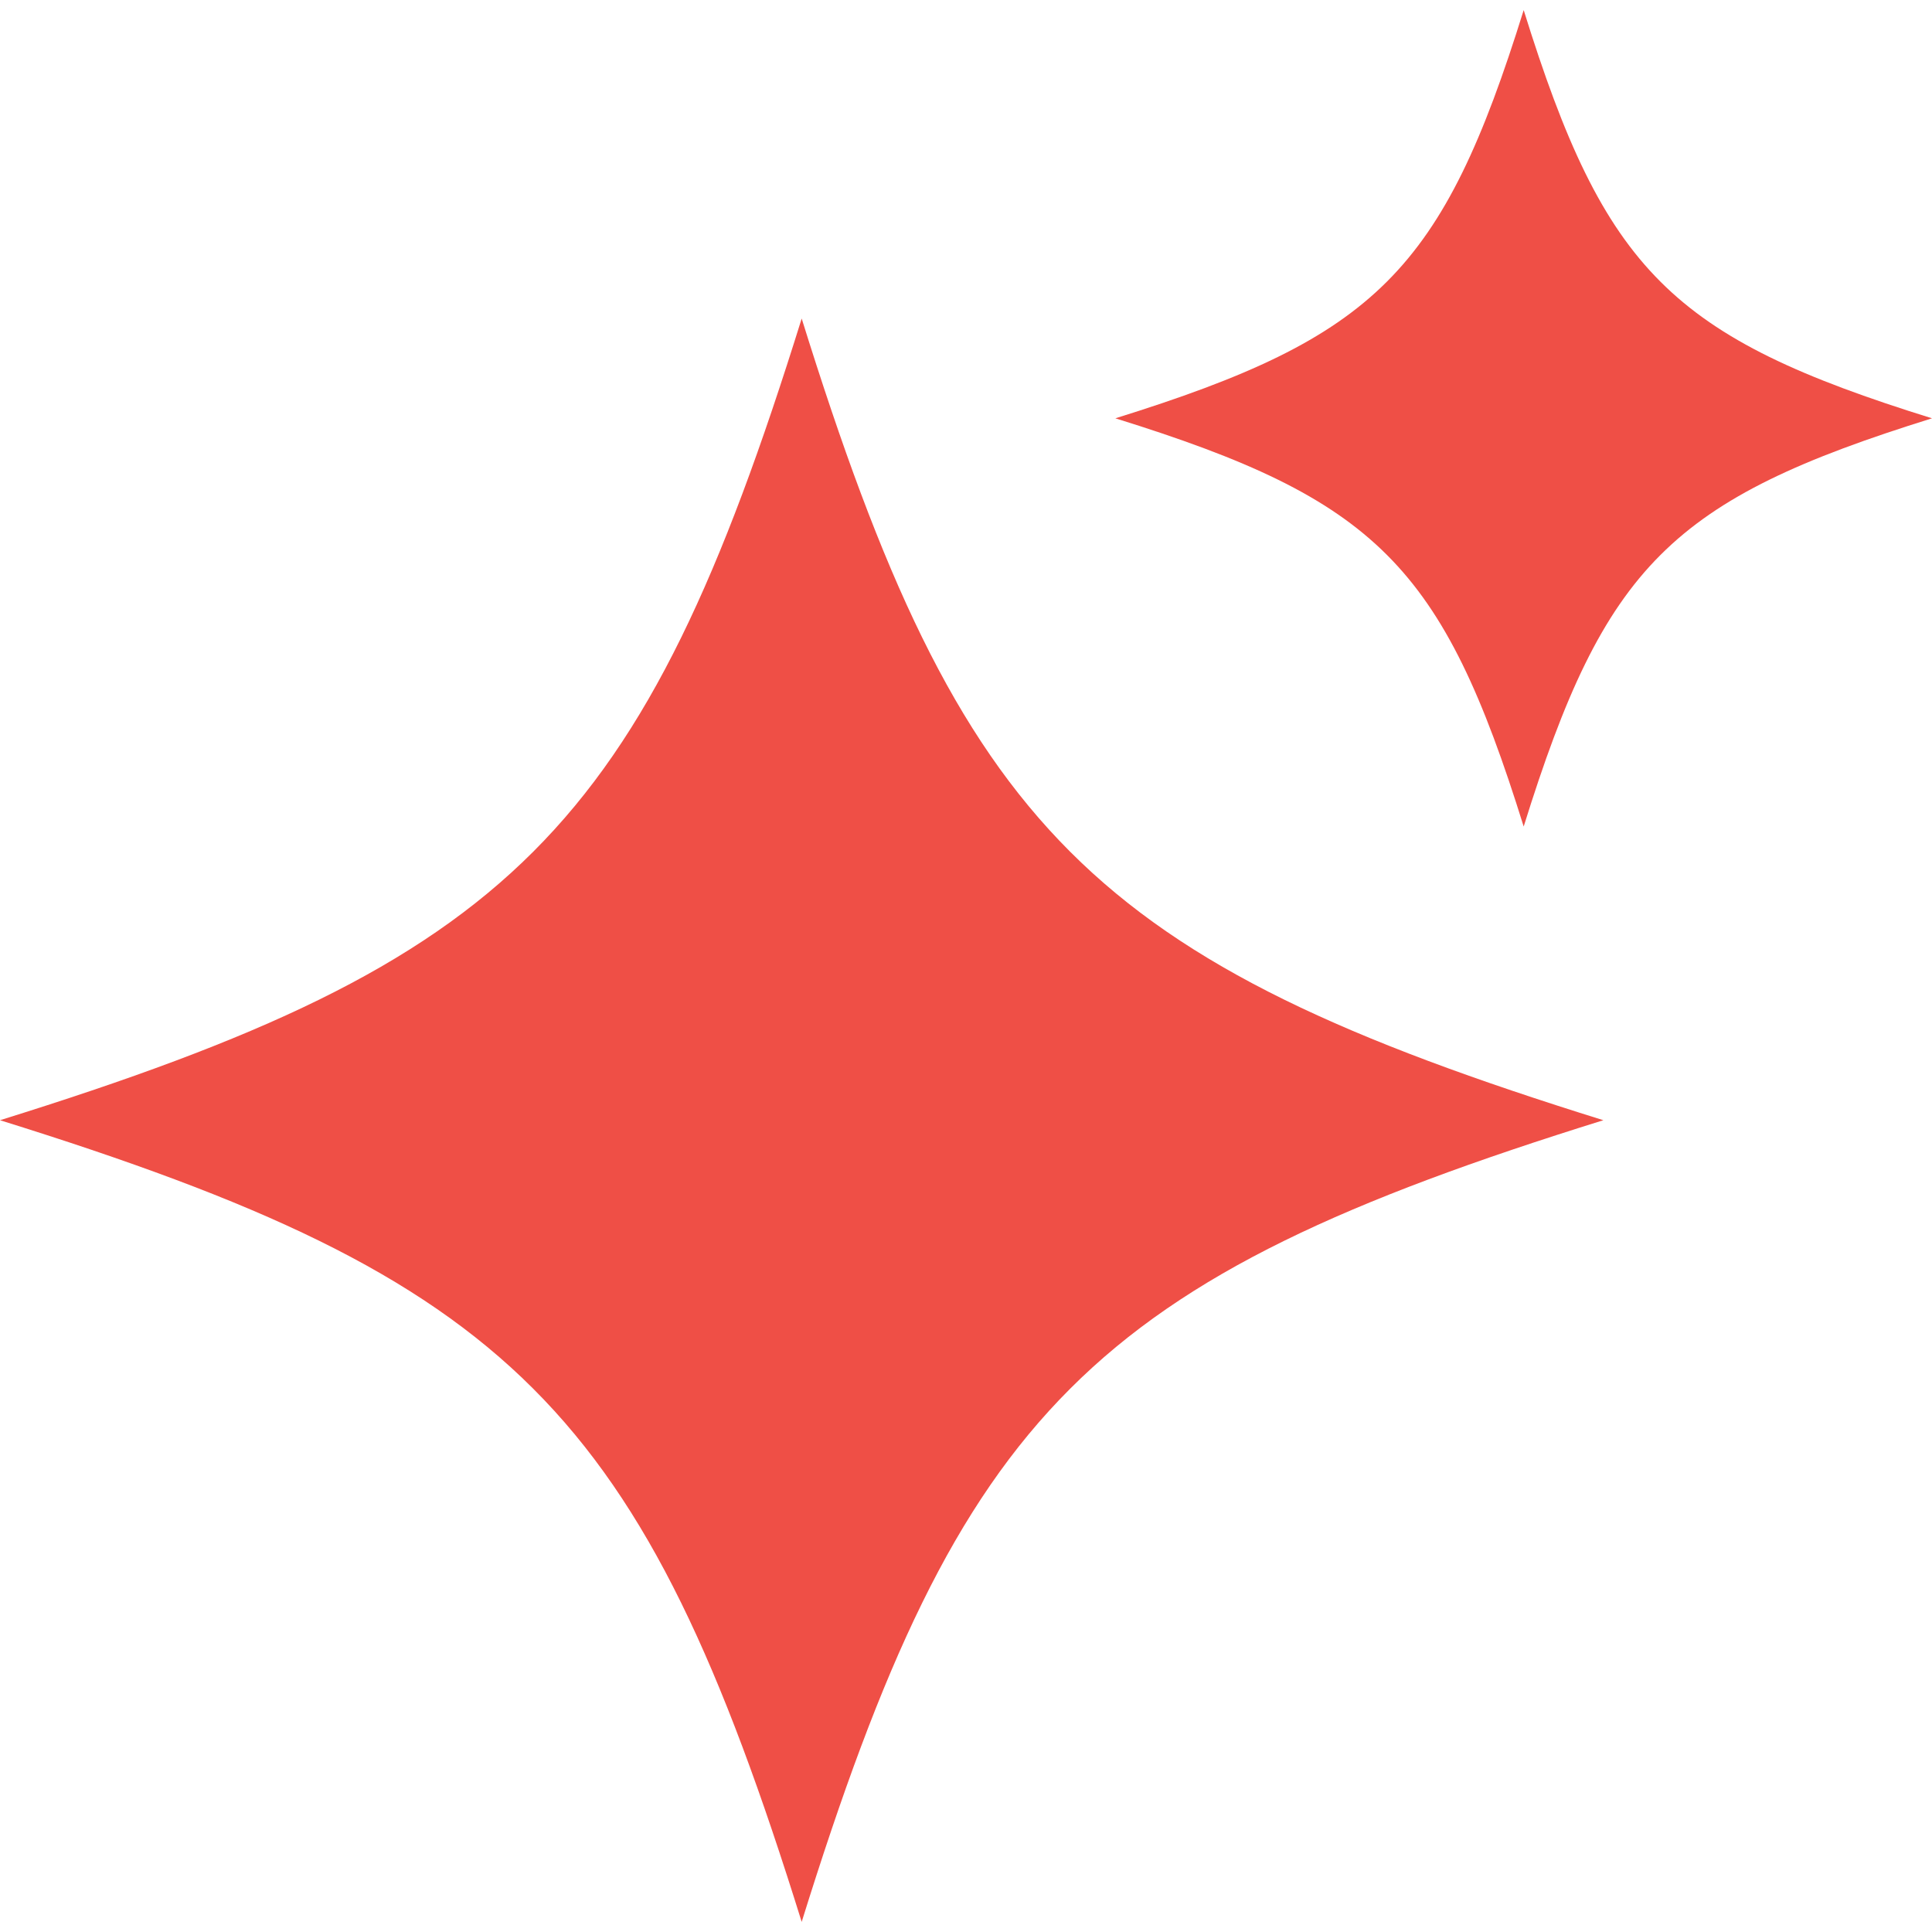
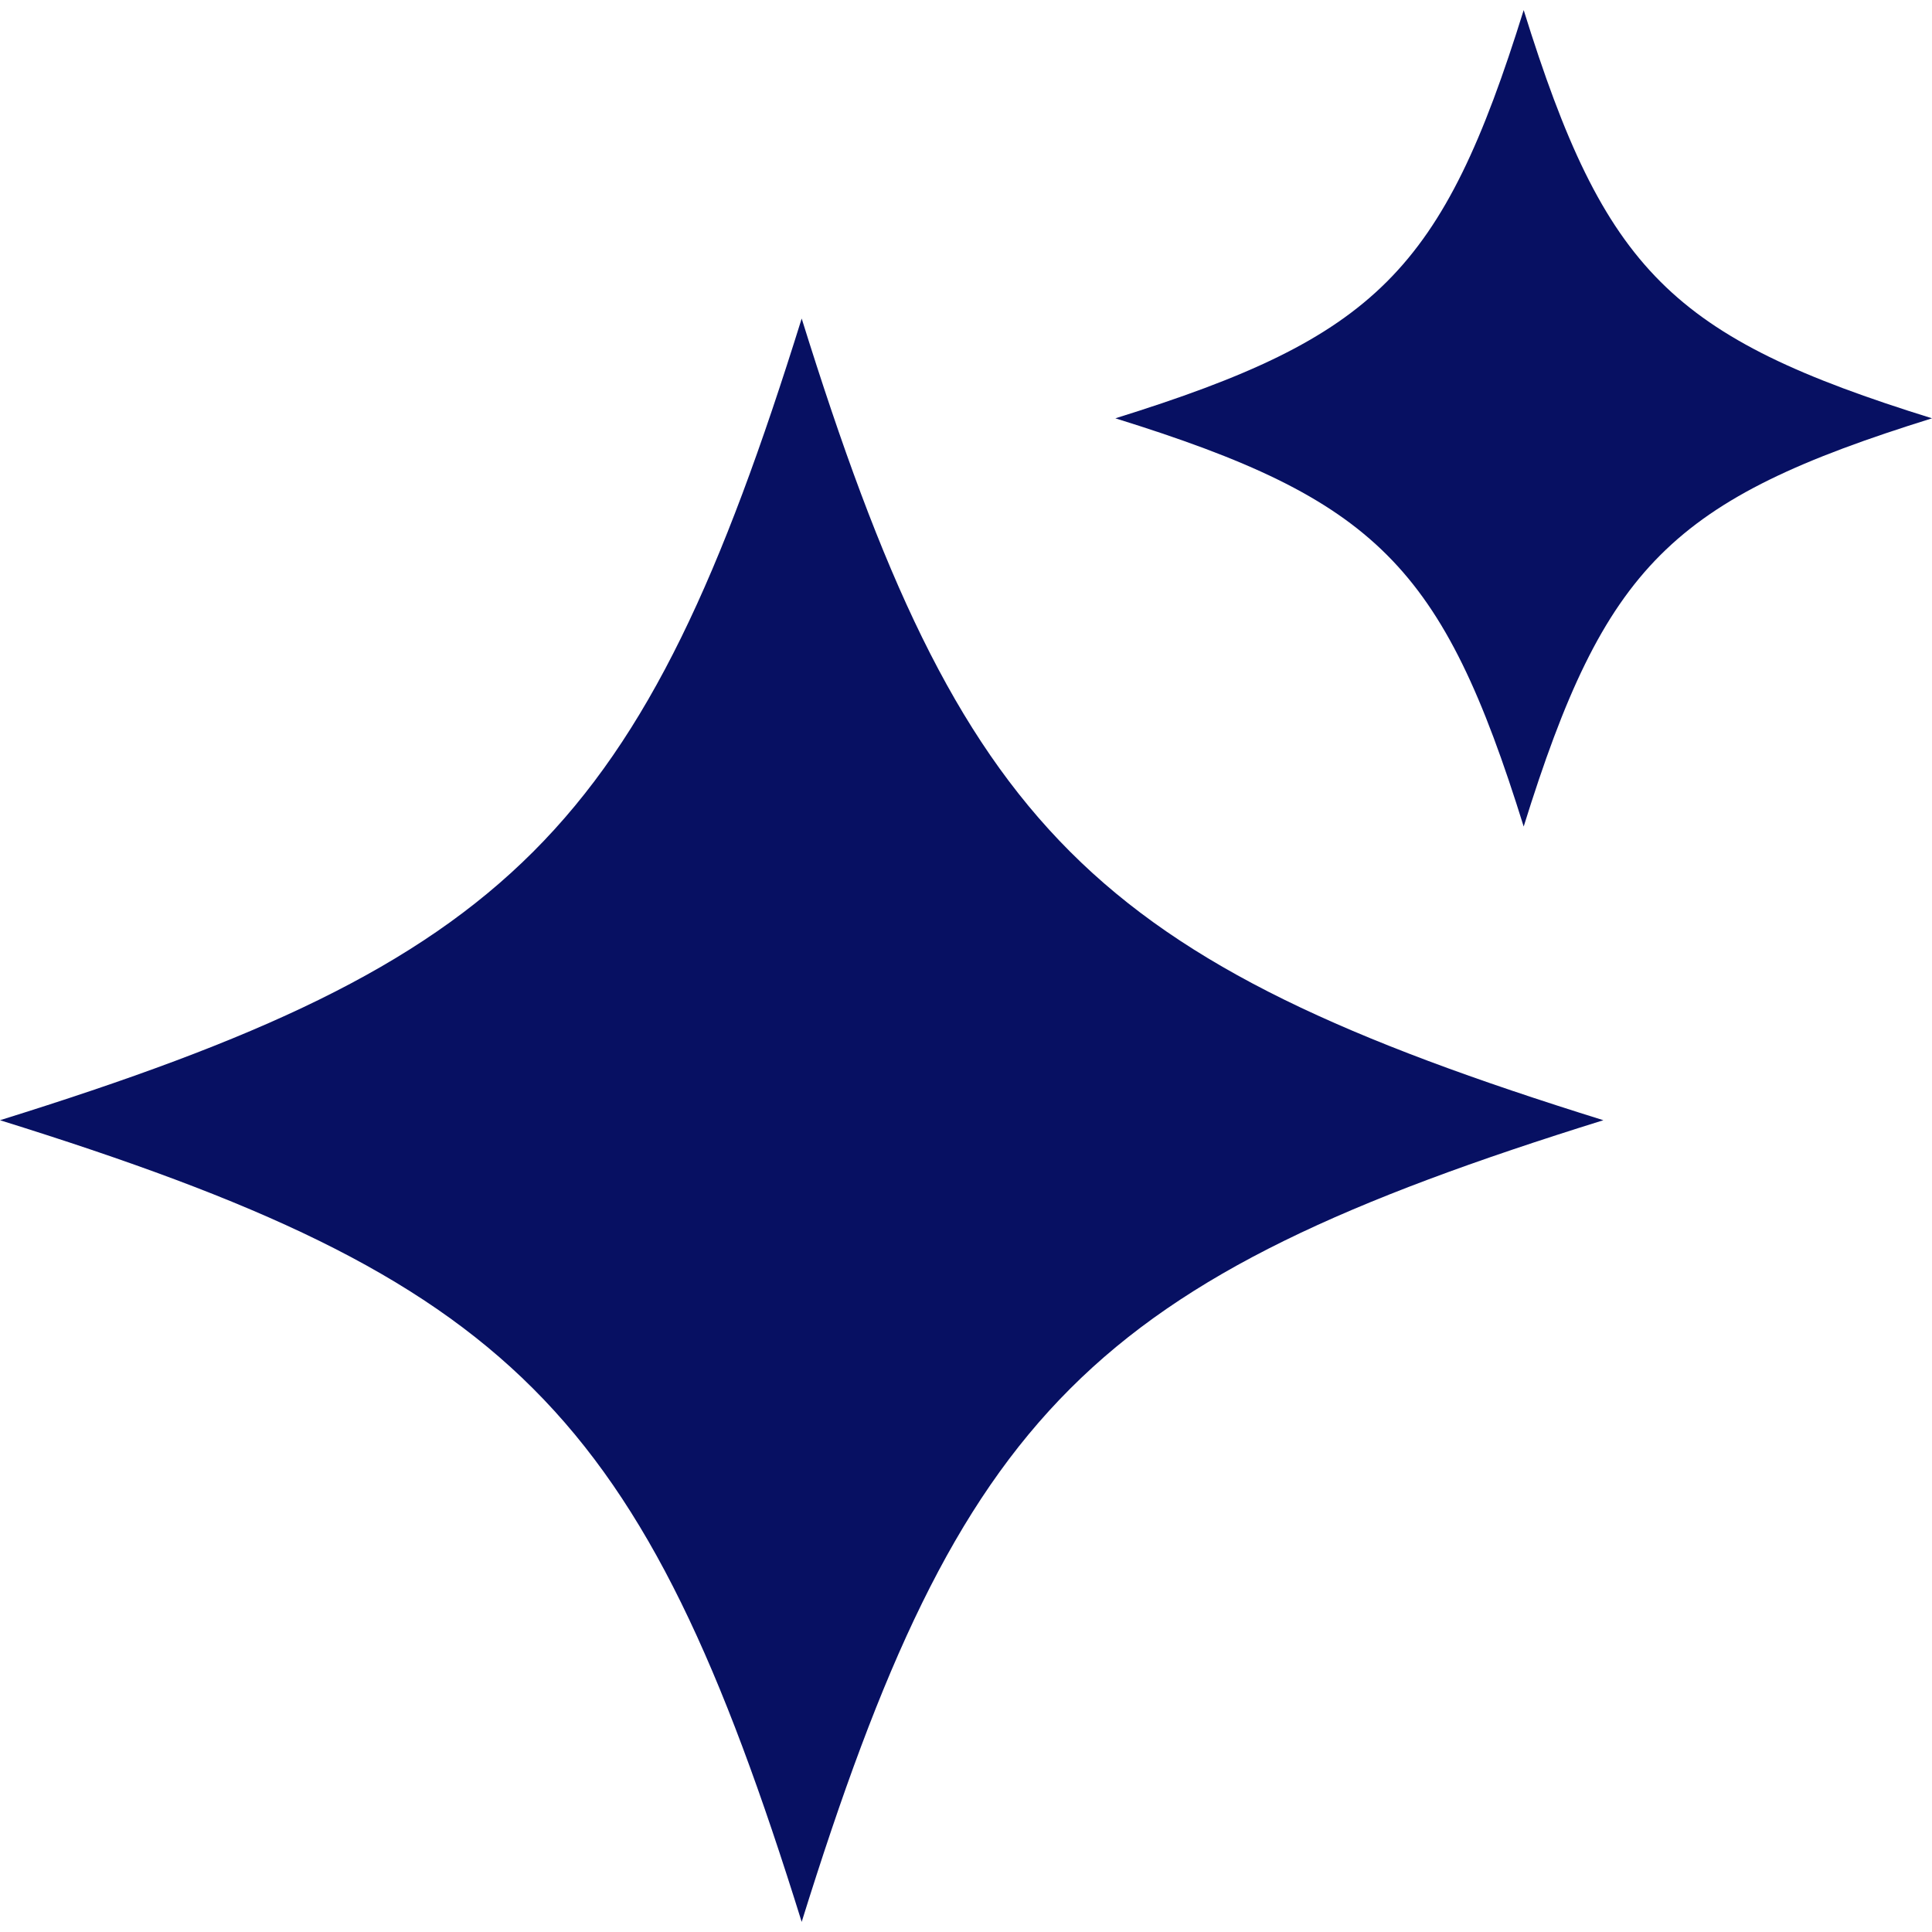
<svg xmlns="http://www.w3.org/2000/svg" id="a" width="20" height="20" viewBox="0 0 191.3 189.3">
  <defs>
-     <style>.b{fill:#ef4f46;}</style>
+     <style>.b{fill:#071062;}</style>
  </defs>
  <path class="b" d="M158.76,109.92c-50.76,15.81-63.57,28.62-79.38,79.38C63.57,138.54,50.76,125.73,0,109.92c50.76-15.81,63.57-28.62,79.38-79.38,15.81,50.76,28.62,63.57,79.38,79.38Z" />
  <path class="b" d="M191.3,40.42c-25.85,8.05-32.38,14.57-40.43,40.42-8.05-25.85-14.57-32.38-40.43-40.42,25.85-8.05,32.38-14.57,40.43-40.42,8.05,25.85,14.58,32.38,40.43,40.42Z" />
</svg>
